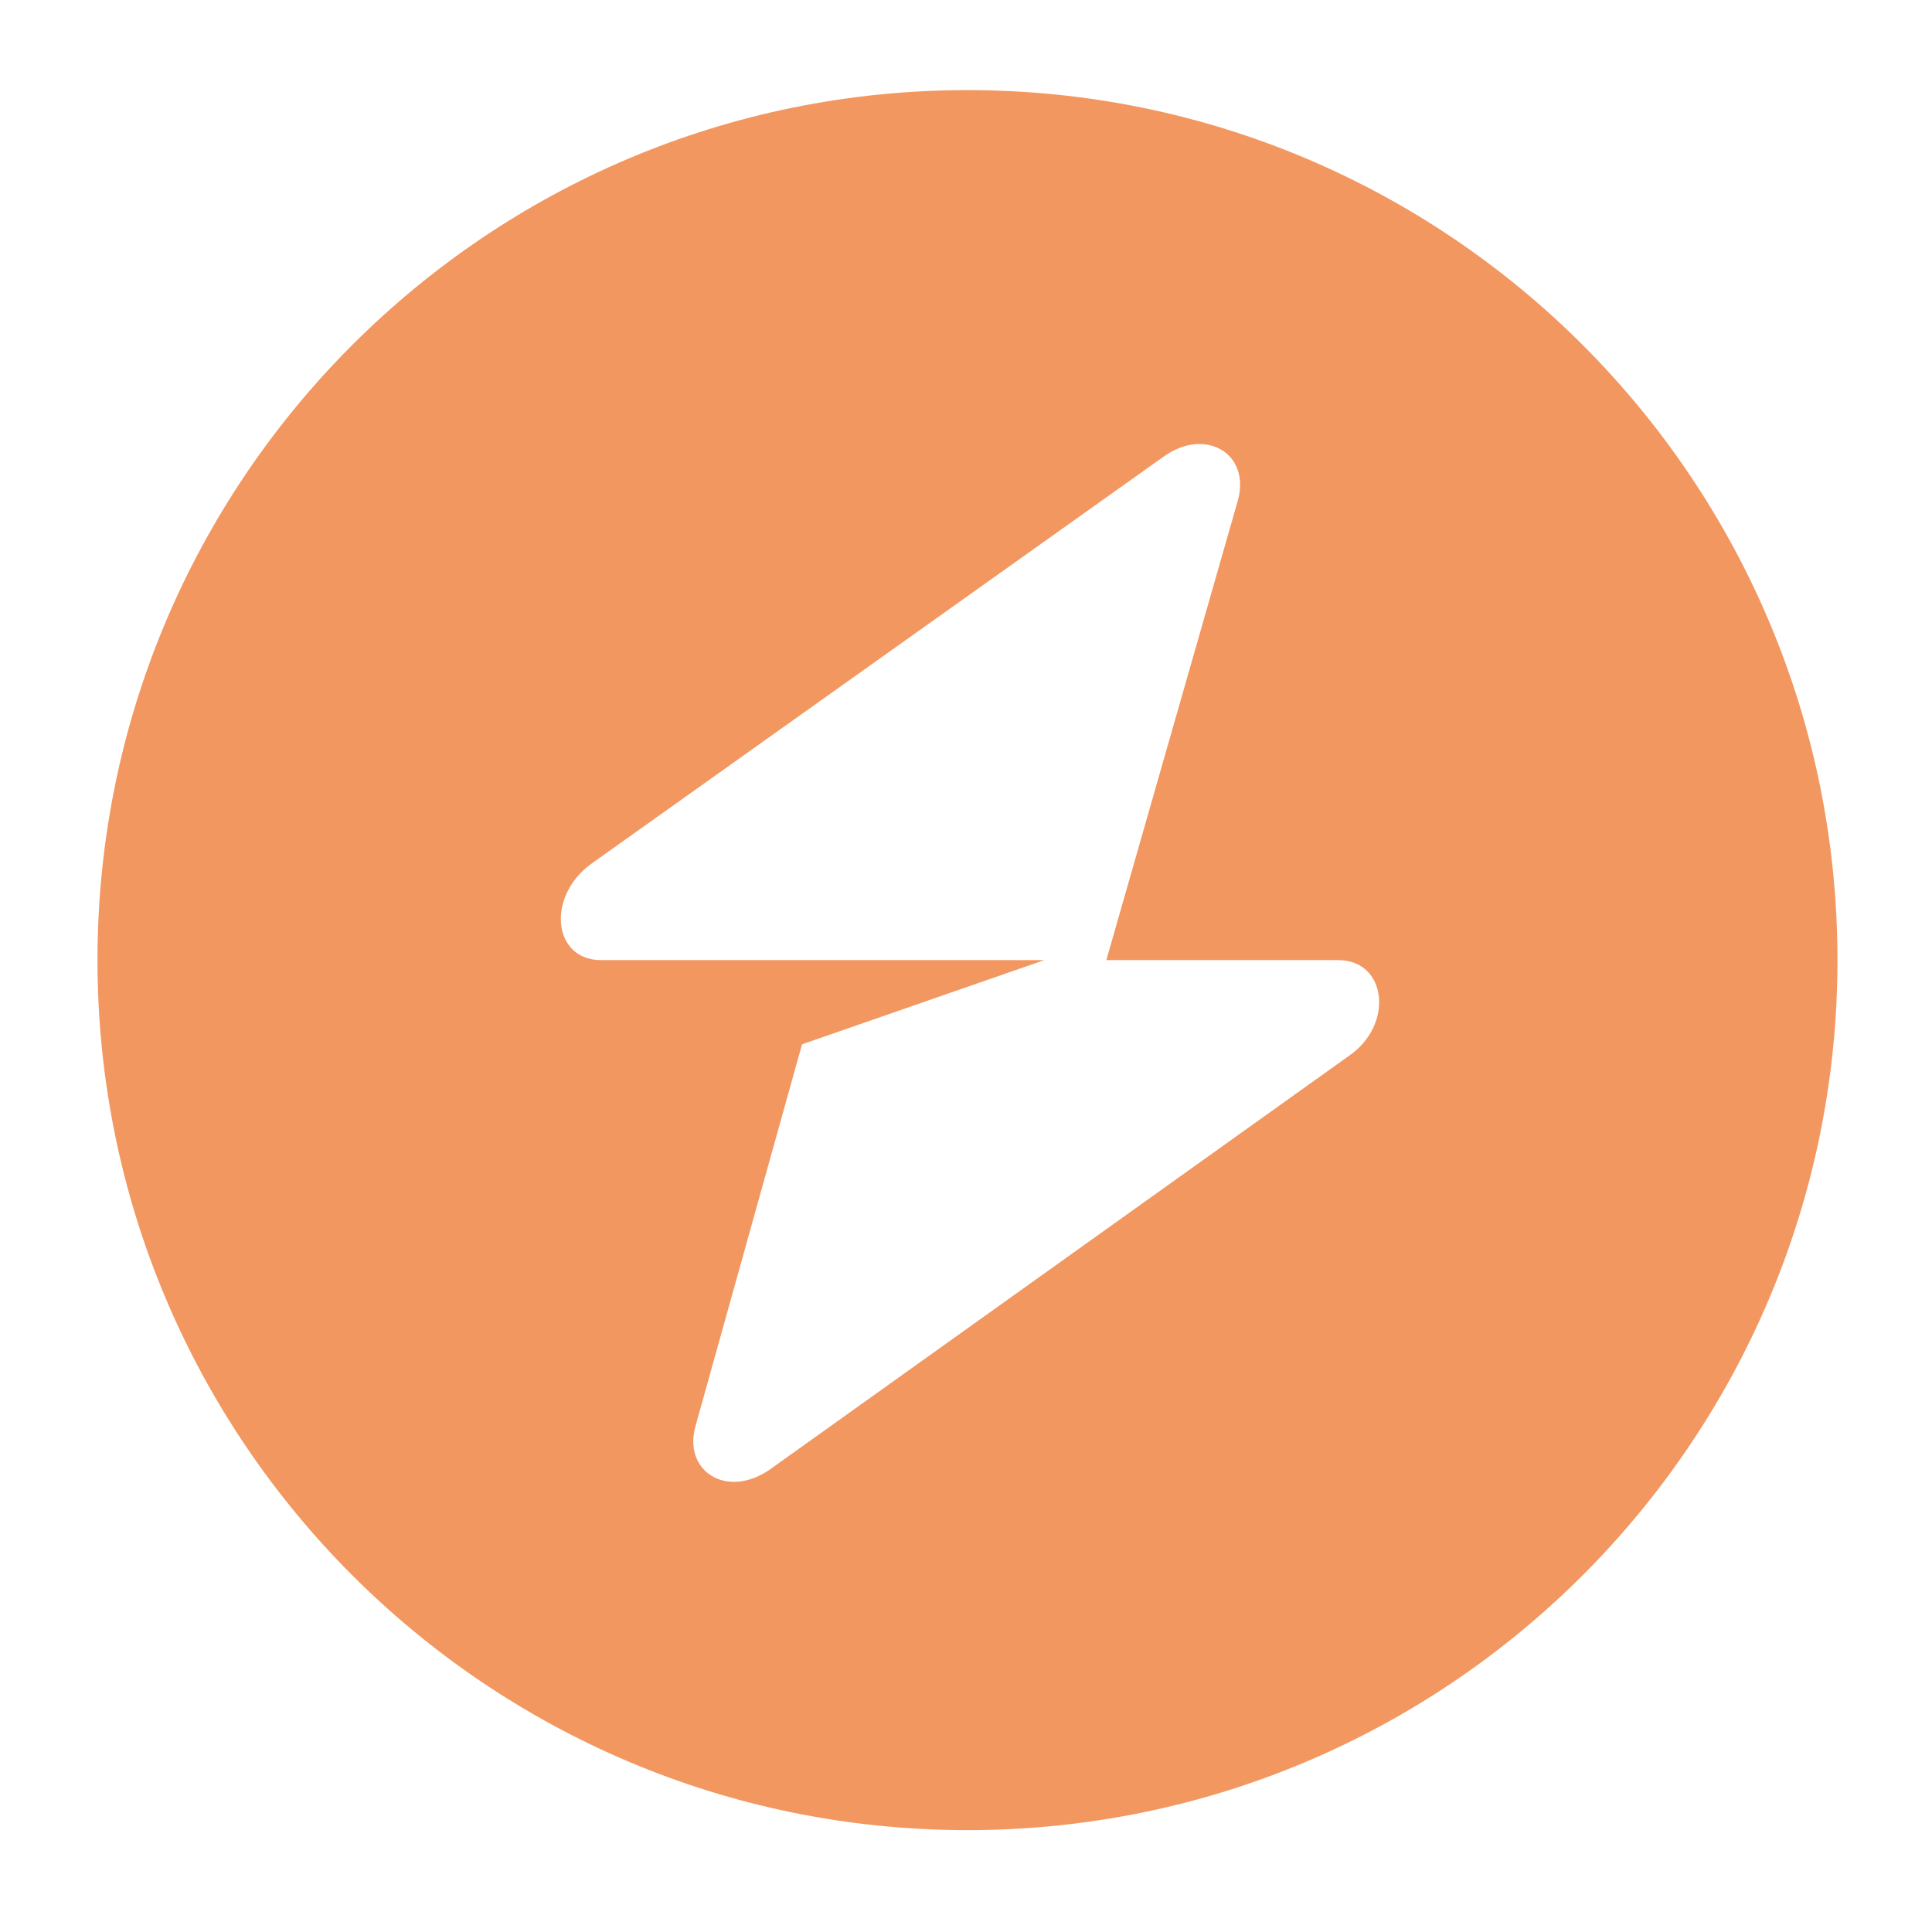
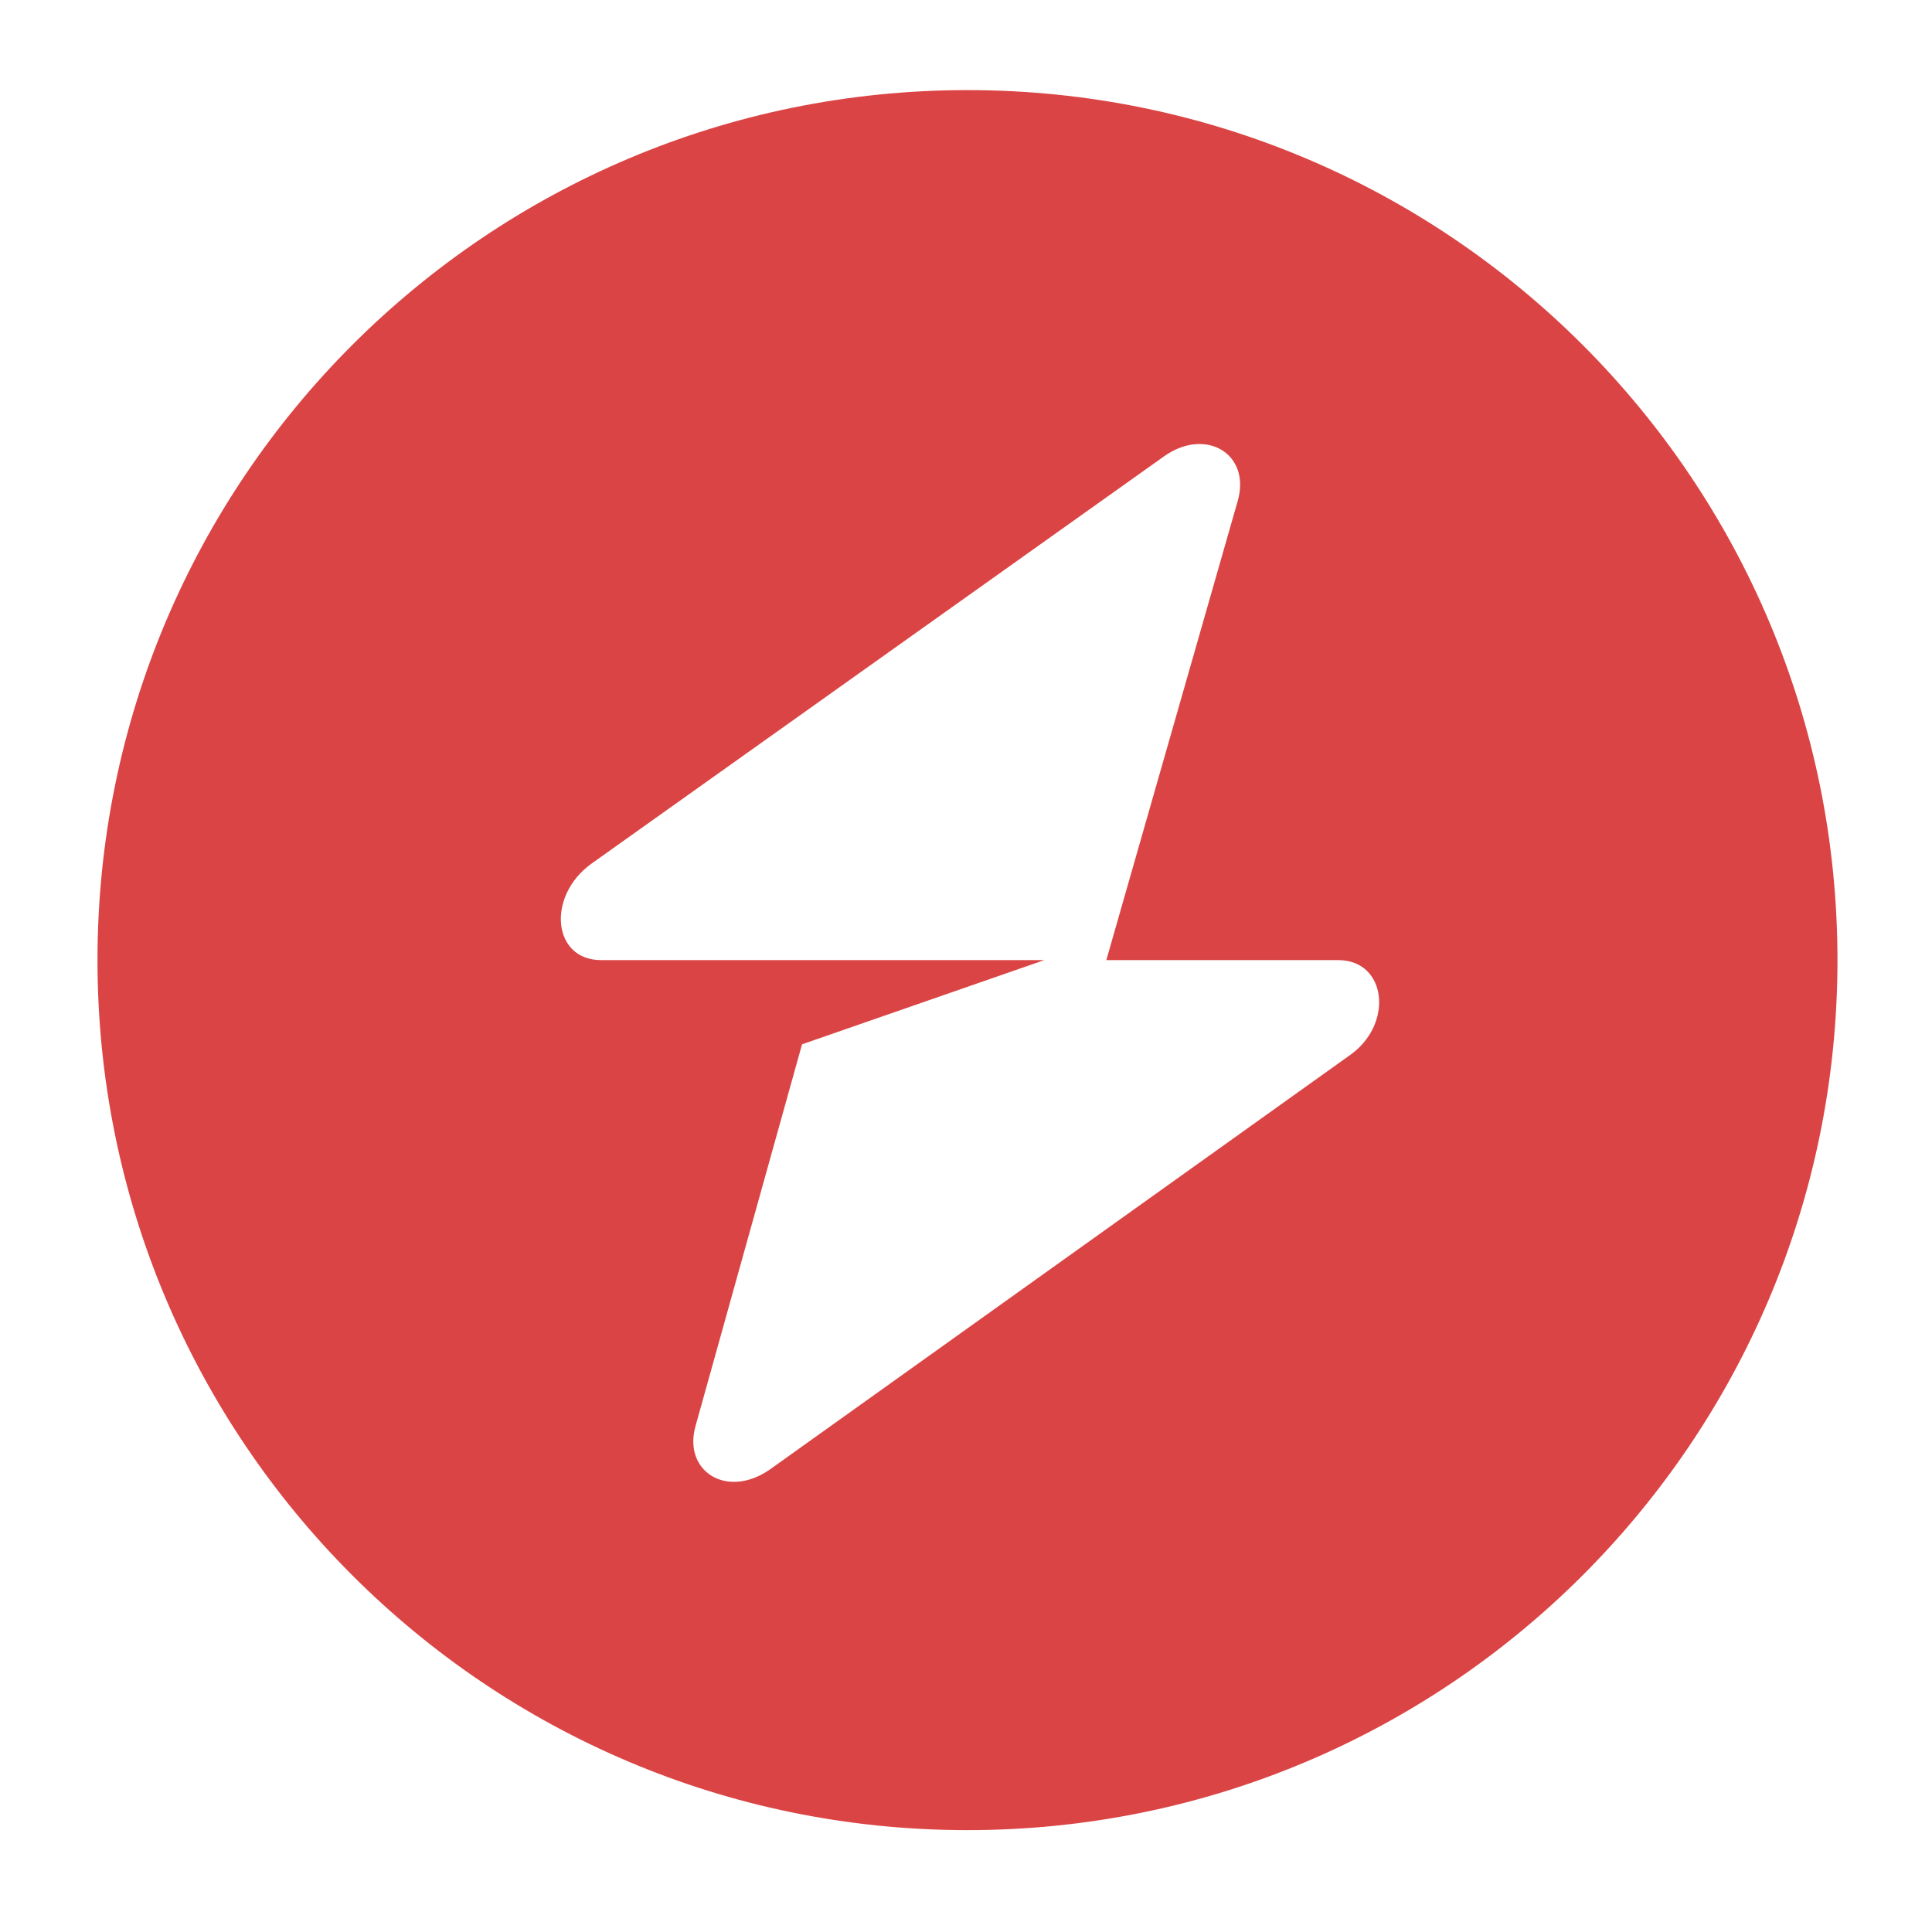
<svg xmlns="http://www.w3.org/2000/svg" id="Layer_1" data-name="Layer 1" viewBox="0 0 13.08 13.01">
-   <defs>
-     <style>.cls-1{fill:#f39761;fill-rule:evenodd;}</style>
+   <defs fill="#000000">
+     <style>.cls-1{fill:#db4444;fill-rule:evenodd;}</style>
  </defs>
-   <path class="cls-1" d="M6.54,12.39A5.89,5.89,0,1,0,.66,6.5,5.89,5.89,0,0,0,6.54,12.39Zm1.84-9c.09-.32-.22-.5-.5-.3L4,5.85c-.3.22-.26.65.07.65H7.07l-1.64.57L4.71,9.65c-.09.31.21.5.5.3l3.92-2.8c.31-.21.26-.65-.07-.65H7.49Z" />
+   <path class="cls-1" d="M6.54,12.39A5.89,5.89,0,1,0,.66,6.5,5.89,5.89,0,0,0,6.54,12.39Zm1.84-9c.09-.32-.22-.5-.5-.3L4,5.85c-.3.22-.26.65.07.65H7.07l-1.64.57L4.71,9.65c-.09.31.21.5.5.3l3.92-2.8c.31-.21.26-.65-.07-.65H7.49Z" fill="#000000" />
</svg>
